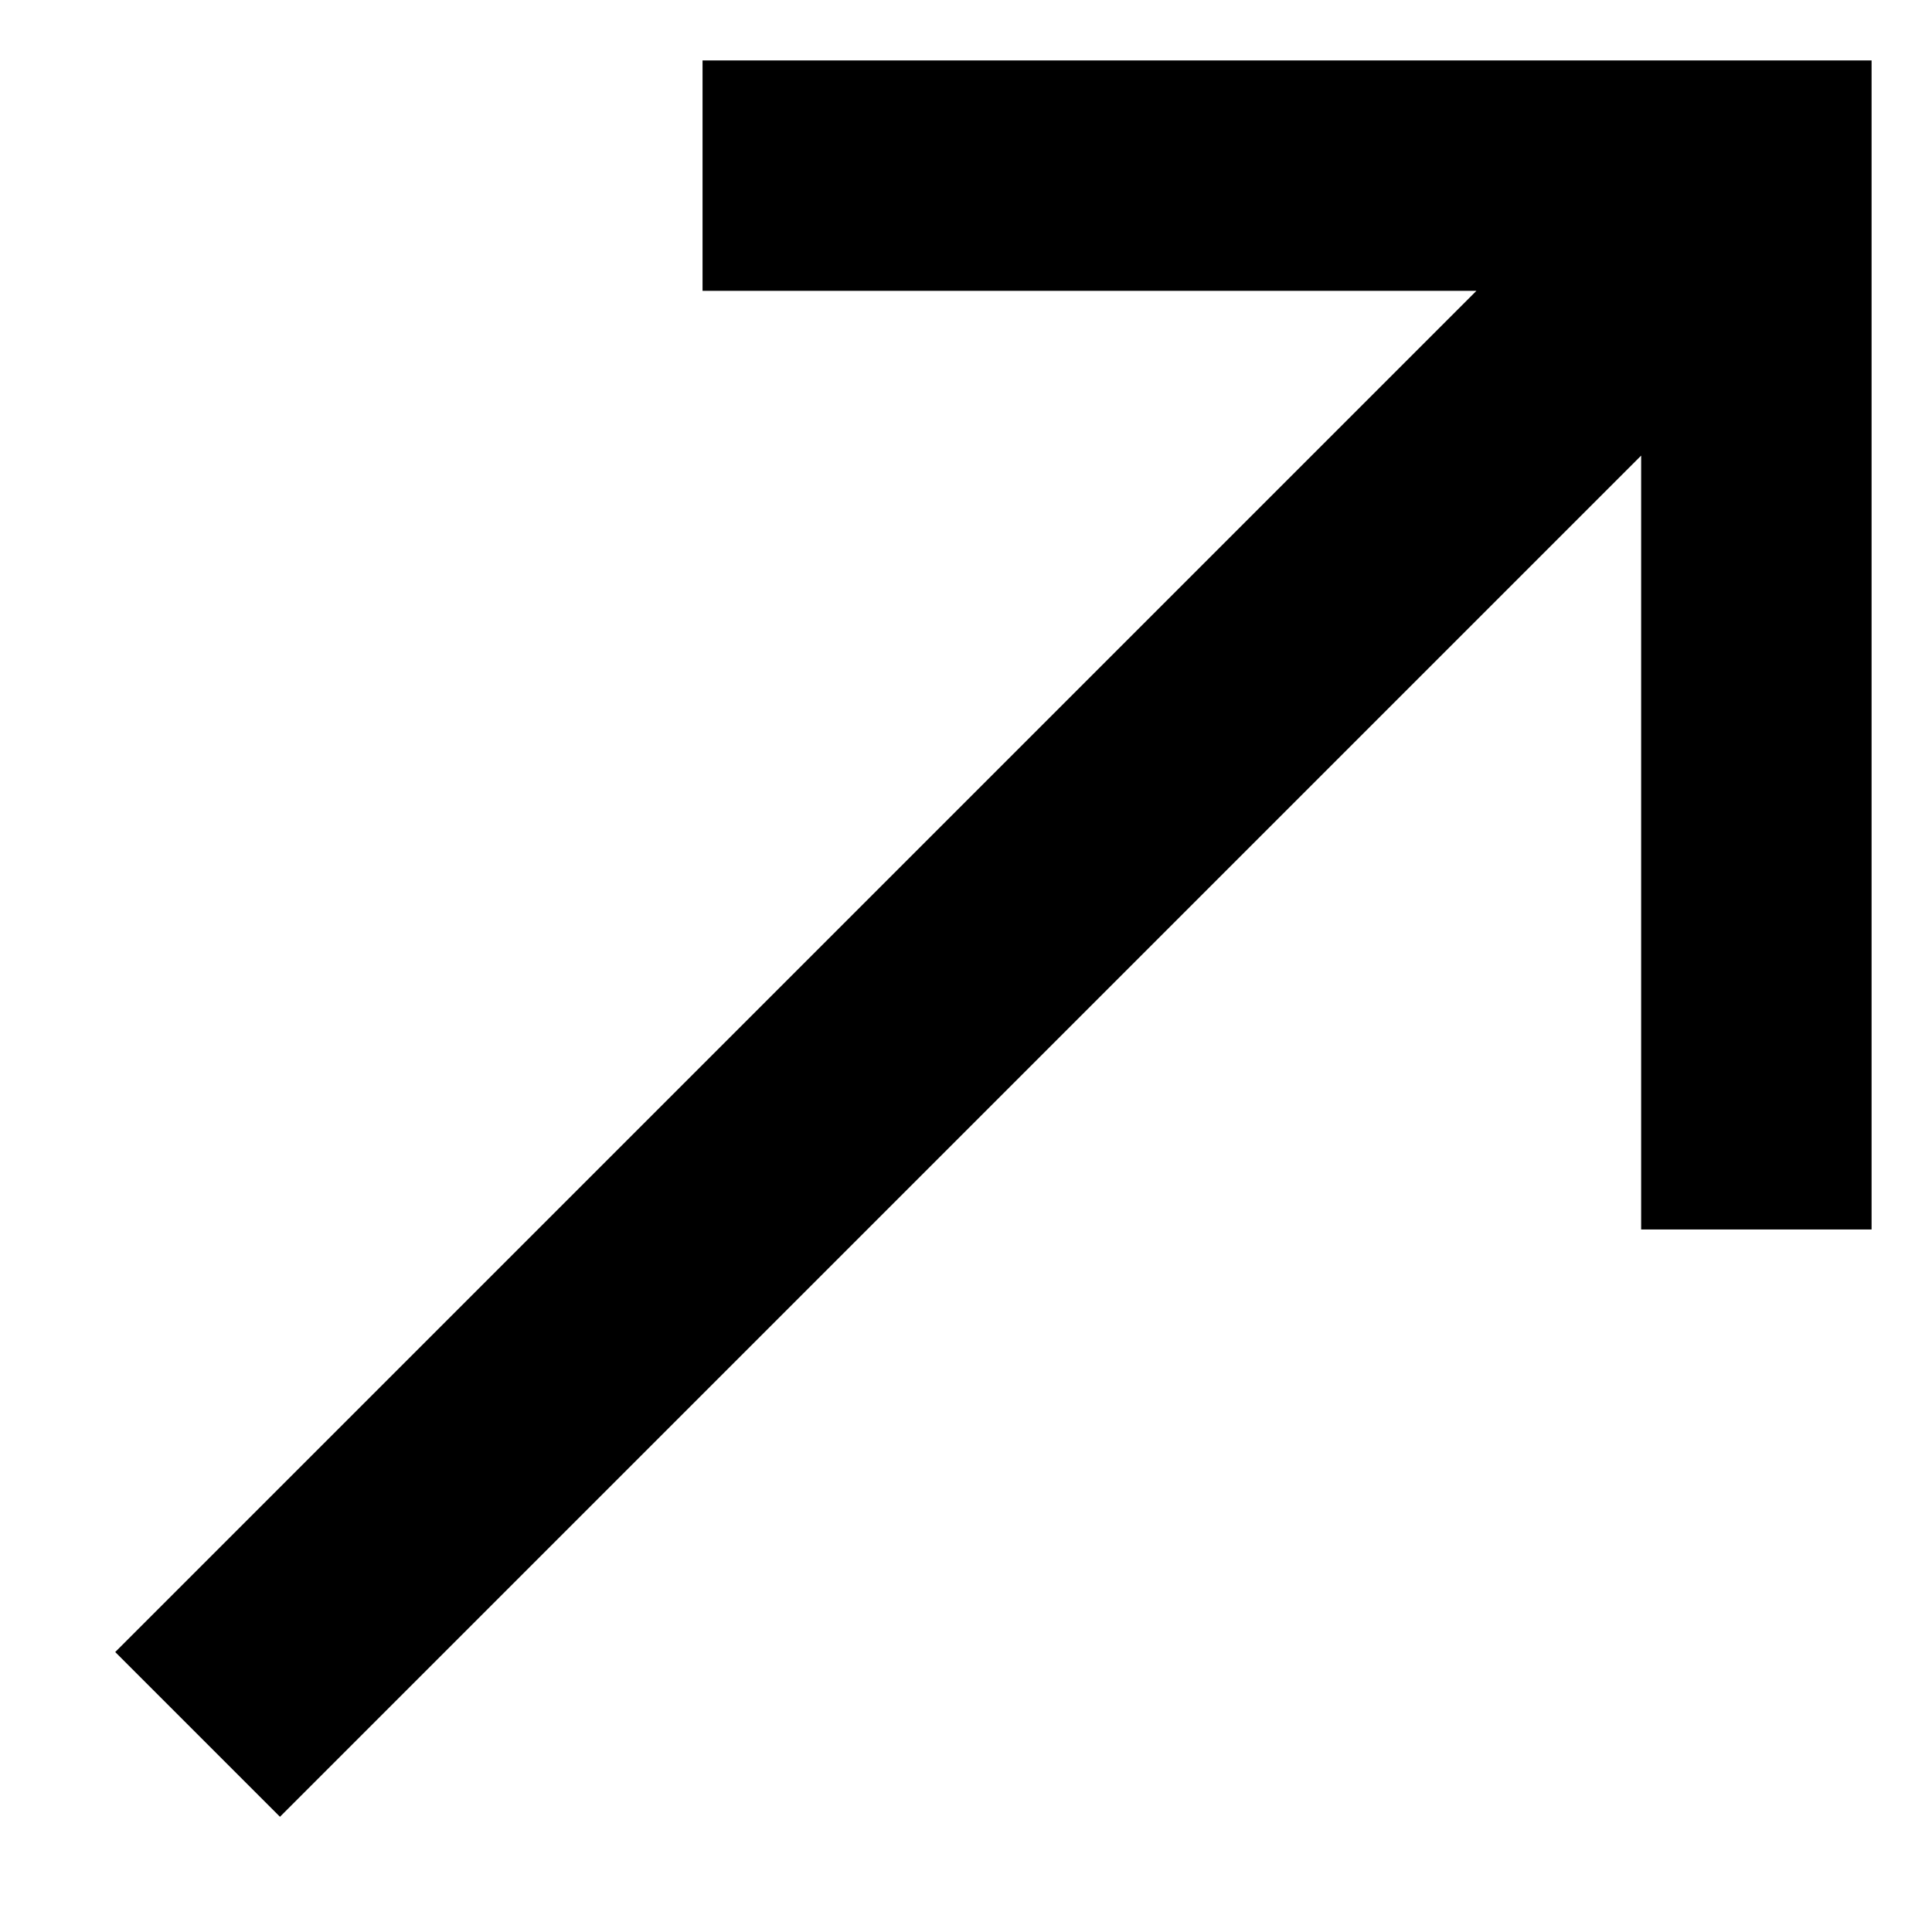
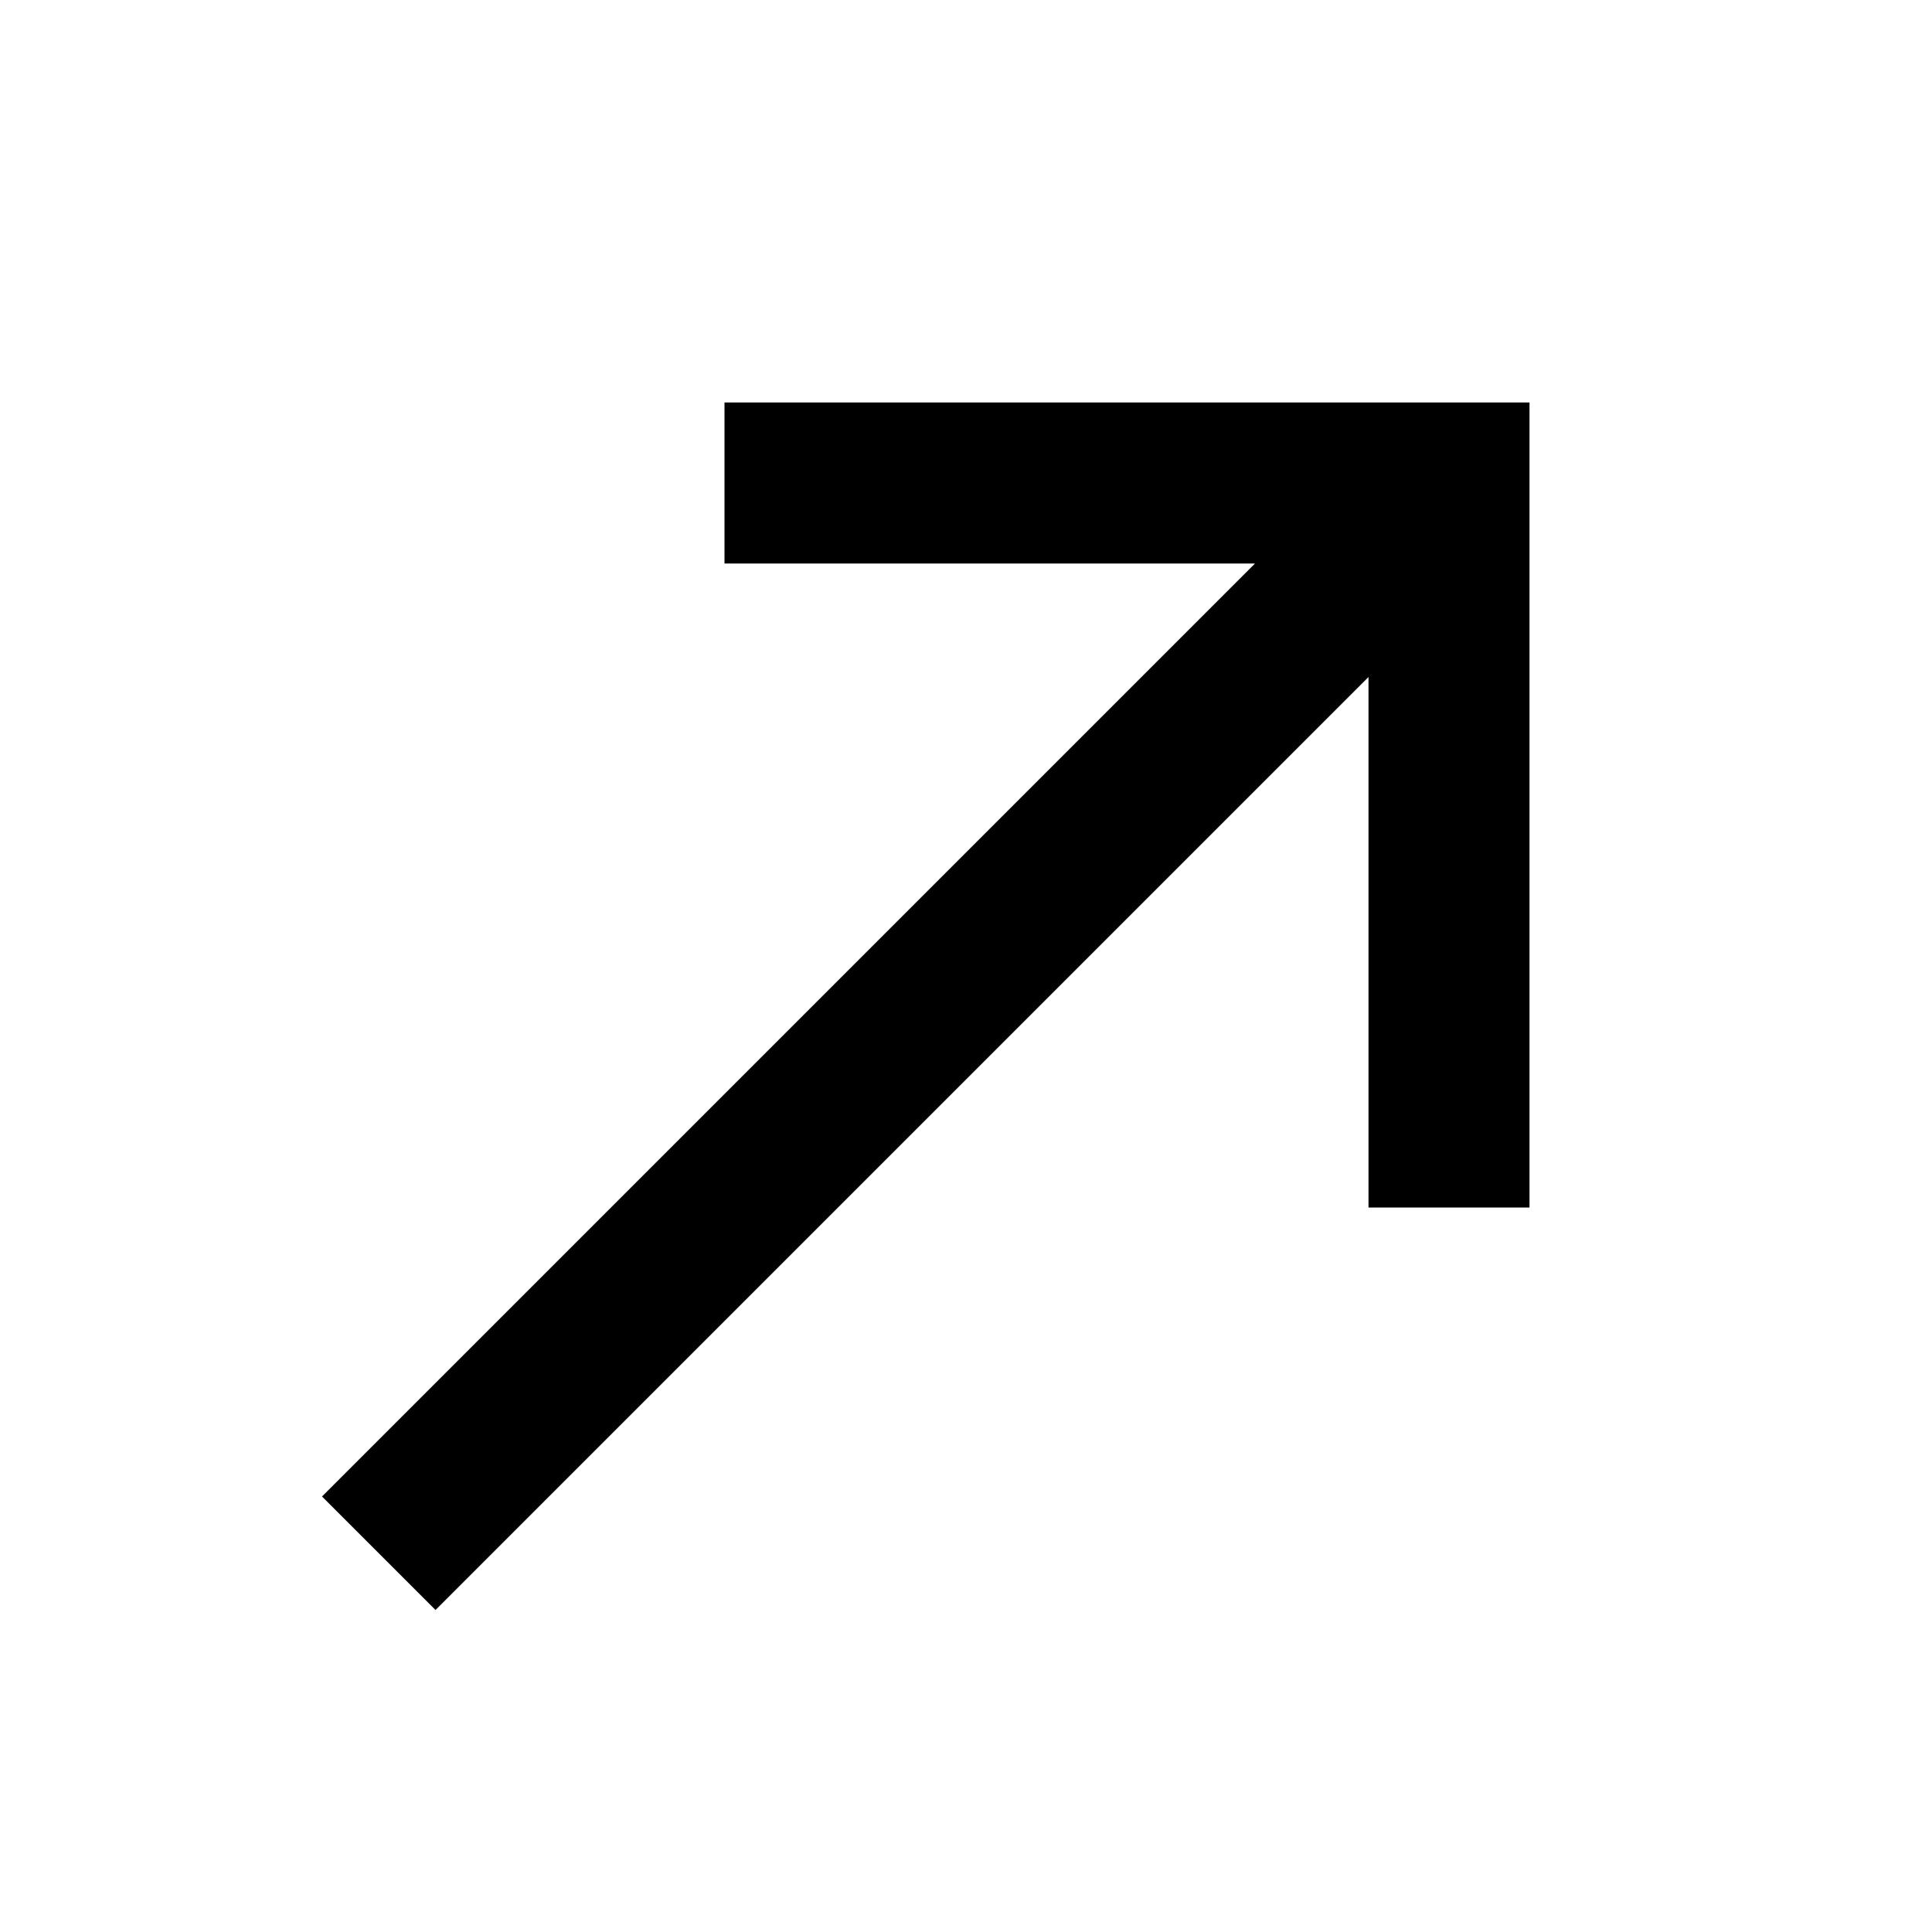
- <svg xmlns="http://www.w3.org/2000/svg" width="11" height="11" viewBox="0 0 11 11" fill="none">
-   <path d="M4 0.344H10.656V7H9.344V2.594L1.594 10.344L0.656 9.406L8.406 1.656H4V0.344Z" fill="black" />
+ <svg xmlns="http://www.w3.org/2000/svg" fill="currentColor" height="24px" id="arrow_up" viewBox="0 0 24 24" width="24px">
+   <rect fill="none" height="24" width="24" />
+   <path d="M9,5v2h6.59L4,18.59L5.41,20L17,8.41V15h2V5H9z" />
</svg>
